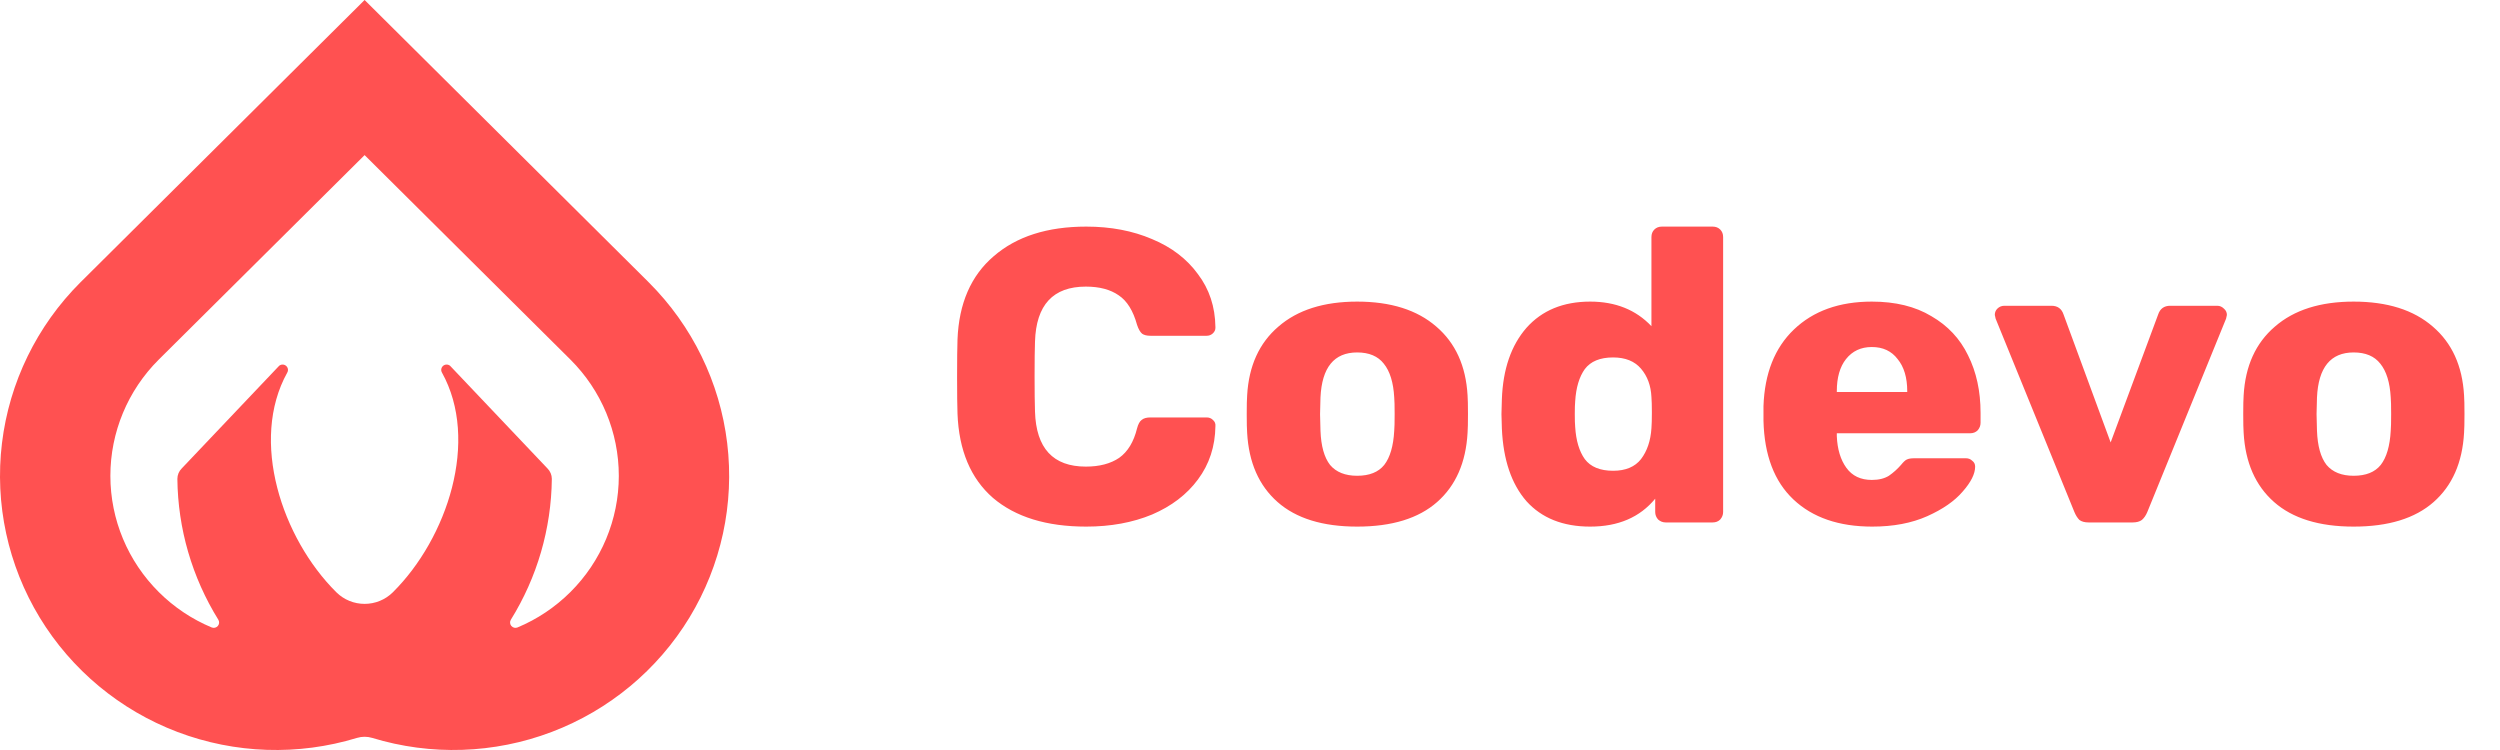
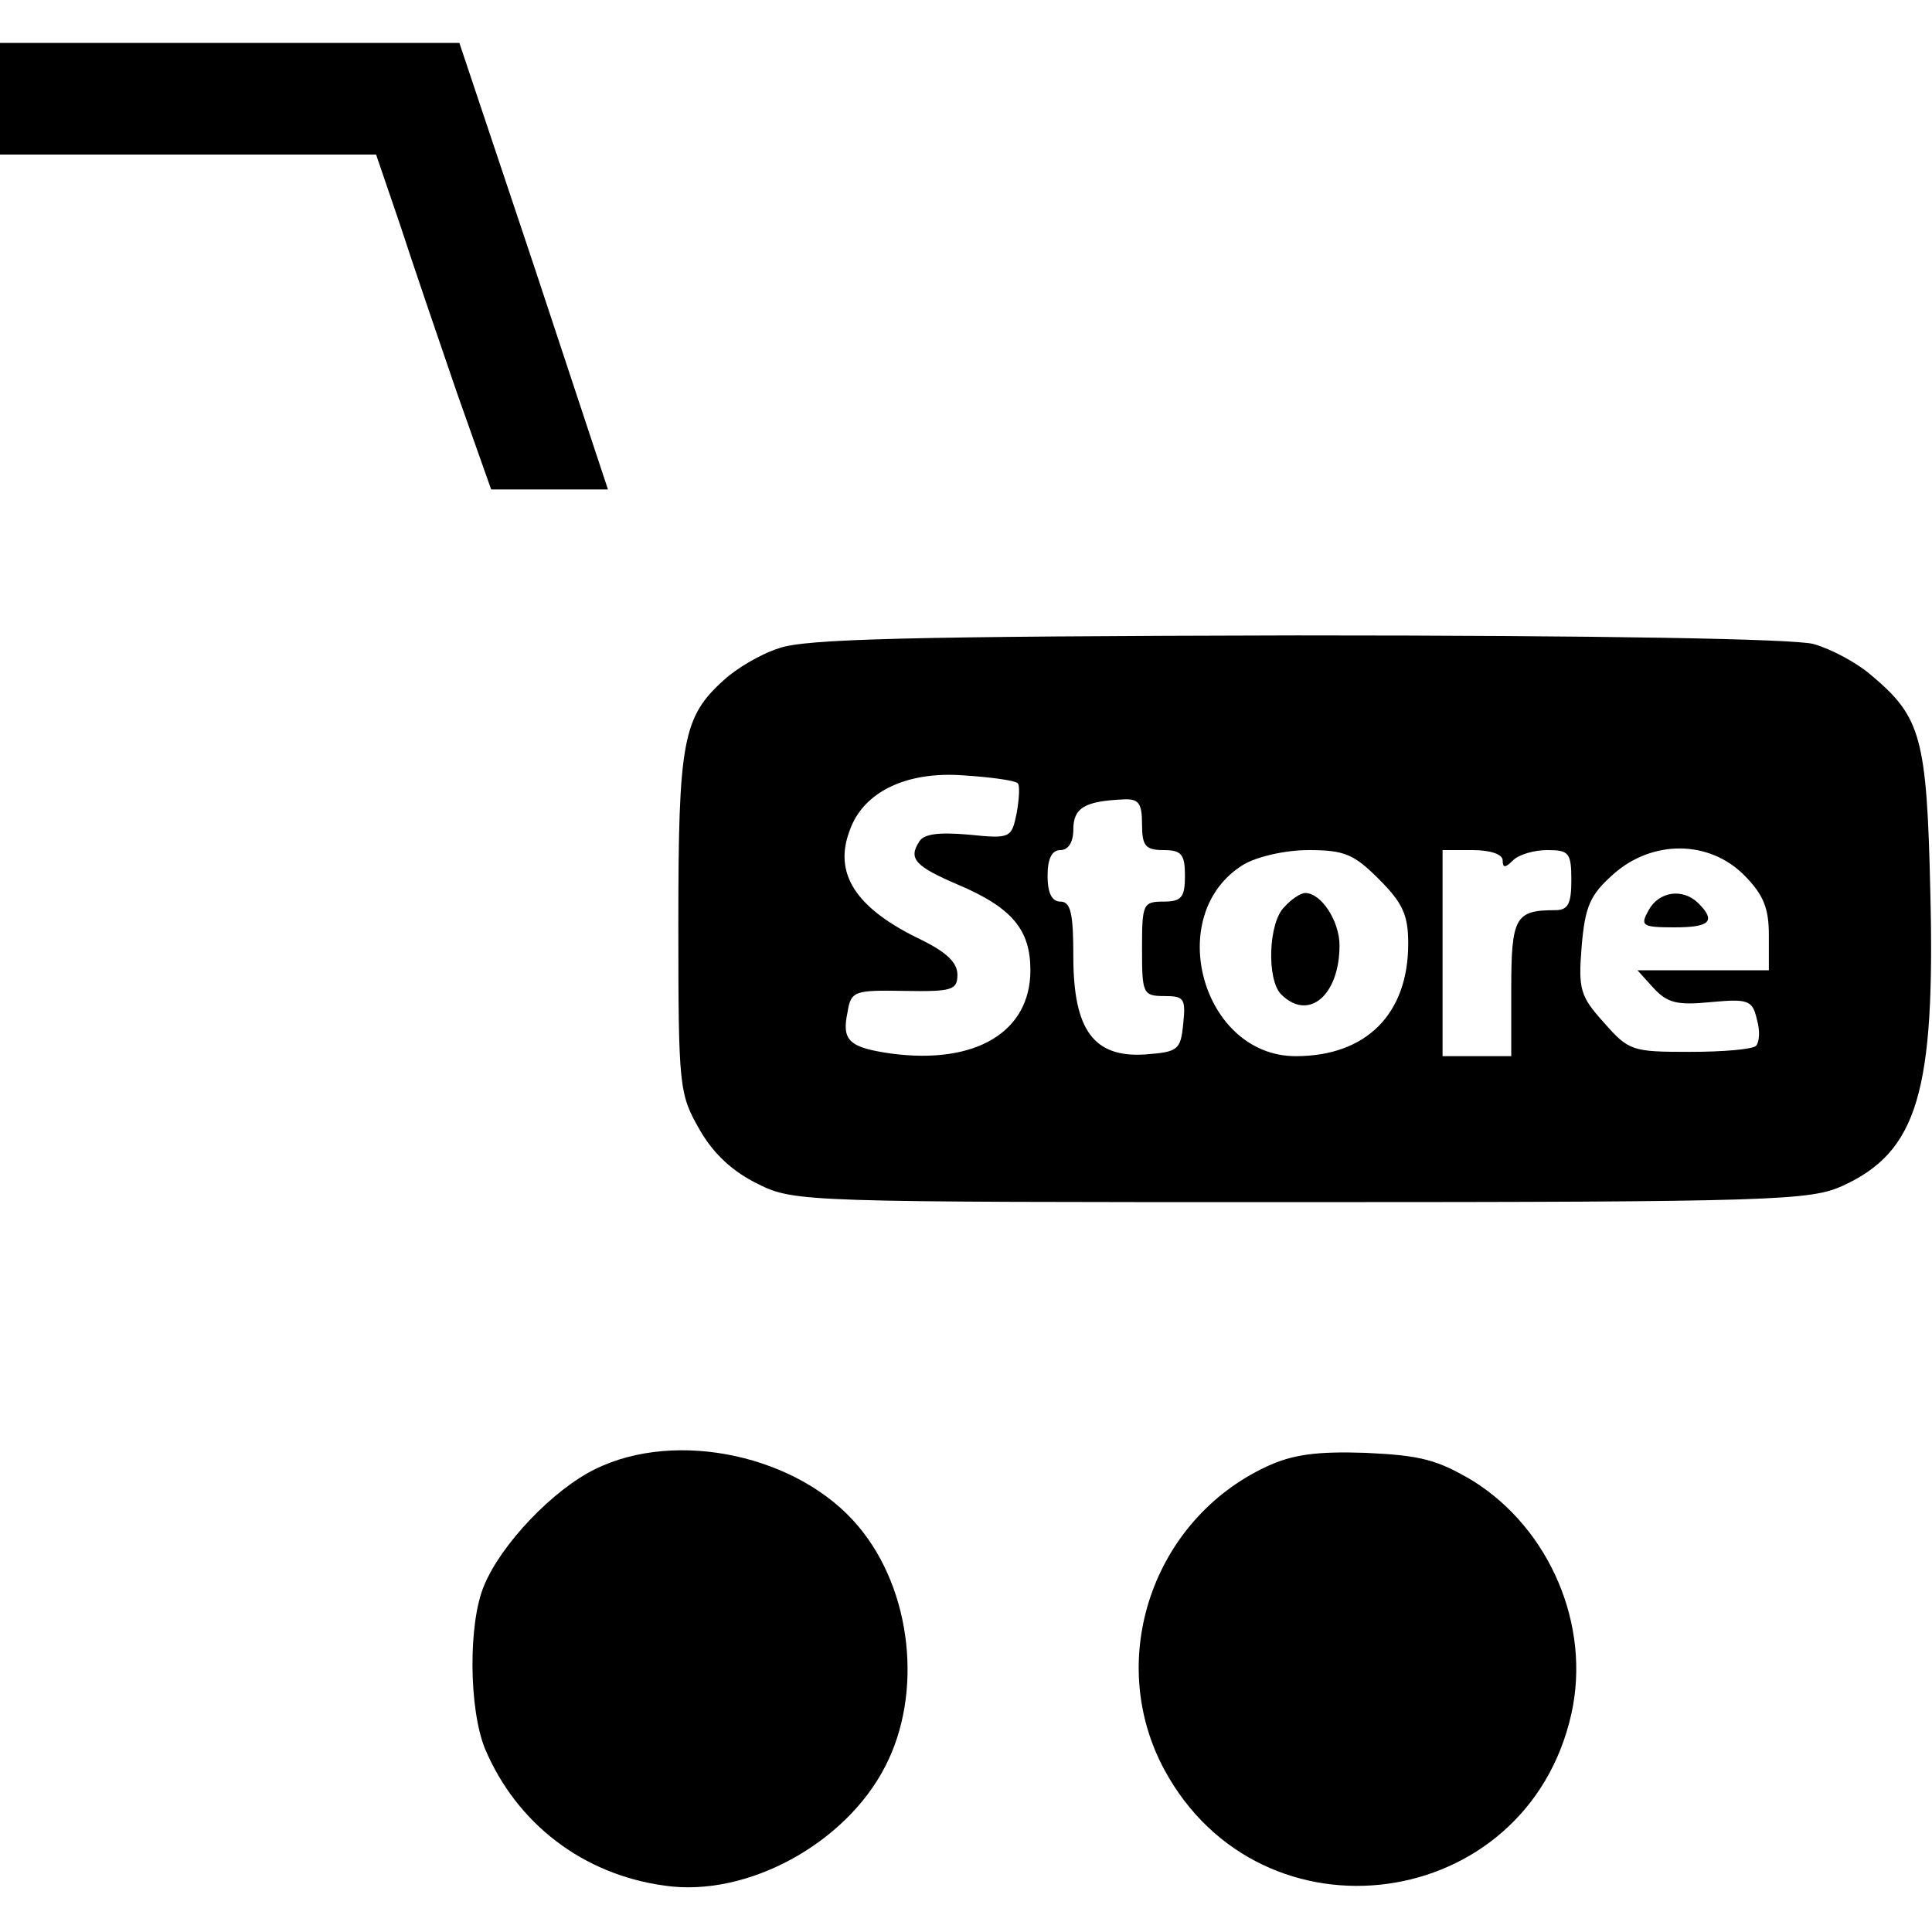
- <svg xmlns="http://www.w3.org/2000/svg" width="120" height="36" viewBox="0 0 120 36" fill="none">
-   <path d="M52.14 25.277C50.233 25.277 48.74 24.817 47.66 23.897C46.593 22.964 46.027 21.617 45.96 19.857C45.947 19.497 45.94 18.91 45.94 18.097C45.94 17.27 45.947 16.67 45.96 16.297C46.027 14.564 46.607 13.23 47.7 12.297C48.793 11.35 50.273 10.877 52.14 10.877C53.313 10.877 54.367 11.077 55.3 11.477C56.233 11.864 56.967 12.424 57.5 13.157C58.047 13.877 58.327 14.724 58.34 15.697V15.737C58.34 15.844 58.293 15.937 58.2 16.017C58.12 16.084 58.027 16.117 57.92 16.117H55.22C55.047 16.117 54.913 16.084 54.82 16.017C54.727 15.937 54.647 15.797 54.58 15.597C54.393 14.917 54.1 14.444 53.7 14.177C53.3 13.897 52.773 13.757 52.12 13.757C50.547 13.757 49.733 14.637 49.68 16.397C49.667 16.757 49.66 17.31 49.66 18.057C49.66 18.804 49.667 19.37 49.68 19.757C49.733 21.517 50.547 22.397 52.12 22.397C52.773 22.397 53.307 22.257 53.72 21.977C54.133 21.684 54.42 21.21 54.58 20.557C54.633 20.357 54.707 20.224 54.8 20.157C54.893 20.077 55.033 20.037 55.22 20.037H57.92C58.04 20.037 58.14 20.077 58.22 20.157C58.313 20.237 58.353 20.337 58.34 20.457C58.327 21.43 58.047 22.284 57.5 23.017C56.967 23.737 56.233 24.297 55.3 24.697C54.367 25.084 53.313 25.277 52.14 25.277ZM65.143 25.277C63.49 25.277 62.216 24.884 61.323 24.097C60.43 23.31 59.943 22.204 59.863 20.777C59.85 20.604 59.843 20.304 59.843 19.877C59.843 19.45 59.85 19.15 59.863 18.977C59.943 17.564 60.443 16.464 61.363 15.677C62.283 14.877 63.543 14.477 65.143 14.477C66.756 14.477 68.023 14.877 68.943 15.677C69.863 16.464 70.363 17.564 70.443 18.977C70.456 19.15 70.463 19.45 70.463 19.877C70.463 20.304 70.456 20.604 70.443 20.777C70.363 22.204 69.876 23.31 68.983 24.097C68.09 24.884 66.81 25.277 65.143 25.277ZM65.143 22.837C65.73 22.837 66.163 22.664 66.443 22.317C66.723 21.957 66.883 21.41 66.923 20.677C66.936 20.544 66.943 20.277 66.943 19.877C66.943 19.477 66.936 19.21 66.923 19.077C66.883 18.357 66.716 17.817 66.423 17.457C66.143 17.097 65.716 16.917 65.143 16.917C64.036 16.917 63.45 17.637 63.383 19.077L63.363 19.877L63.383 20.677C63.41 21.41 63.563 21.957 63.843 22.317C64.136 22.664 64.57 22.837 65.143 22.837ZM76.329 25.277C75.023 25.277 74.003 24.87 73.269 24.057C72.549 23.23 72.156 22.07 72.09 20.577L72.07 19.877L72.09 19.157C72.143 17.717 72.536 16.577 73.269 15.737C74.016 14.897 75.036 14.477 76.329 14.477C77.543 14.477 78.523 14.87 79.269 15.657V11.377C79.269 11.23 79.316 11.11 79.409 11.017C79.503 10.924 79.623 10.877 79.769 10.877H82.21C82.356 10.877 82.476 10.924 82.57 11.017C82.663 11.11 82.71 11.23 82.71 11.377V24.577C82.71 24.71 82.663 24.83 82.57 24.937C82.476 25.03 82.356 25.077 82.21 25.077H79.95C79.816 25.077 79.696 25.03 79.59 24.937C79.496 24.83 79.45 24.71 79.45 24.577V23.937C78.716 24.83 77.676 25.277 76.329 25.277ZM77.43 22.597C78.029 22.597 78.476 22.41 78.769 22.037C79.063 21.65 79.23 21.157 79.269 20.557C79.283 20.384 79.29 20.13 79.29 19.797C79.29 19.477 79.283 19.23 79.269 19.057C79.243 18.51 79.076 18.057 78.769 17.697C78.463 17.337 78.016 17.157 77.43 17.157C76.803 17.157 76.35 17.344 76.07 17.717C75.803 18.09 75.65 18.604 75.609 19.257C75.596 19.39 75.59 19.597 75.59 19.877C75.59 20.157 75.596 20.364 75.609 20.497C75.65 21.15 75.803 21.664 76.07 22.037C76.35 22.41 76.803 22.597 77.43 22.597ZM89.867 25.277C88.267 25.277 87.007 24.844 86.087 23.977C85.167 23.11 84.687 21.85 84.647 20.197V19.497C84.7 17.924 85.187 16.697 86.107 15.817C87.04 14.924 88.287 14.477 89.847 14.477C90.98 14.477 91.933 14.71 92.707 15.177C93.493 15.63 94.08 16.257 94.467 17.057C94.867 17.857 95.067 18.777 95.067 19.817V20.297C95.067 20.43 95.02 20.55 94.927 20.657C94.833 20.75 94.713 20.797 94.567 20.797H88.167V20.937C88.193 21.564 88.347 22.07 88.627 22.457C88.907 22.844 89.313 23.037 89.847 23.037C90.18 23.037 90.453 22.97 90.667 22.837C90.88 22.69 91.073 22.517 91.247 22.317C91.367 22.17 91.46 22.084 91.527 22.057C91.607 22.017 91.727 21.997 91.887 21.997H94.367C94.487 21.997 94.587 22.037 94.667 22.117C94.76 22.184 94.807 22.277 94.807 22.397C94.807 22.744 94.607 23.144 94.207 23.597C93.82 24.05 93.253 24.444 92.507 24.777C91.76 25.11 90.88 25.277 89.867 25.277ZM91.547 18.817V18.777C91.547 18.124 91.393 17.61 91.087 17.237C90.793 16.85 90.38 16.657 89.847 16.657C89.327 16.657 88.913 16.85 88.607 17.237C88.313 17.61 88.167 18.124 88.167 18.777V18.817H91.547ZM100.251 25.077C100.064 25.077 99.918 25.037 99.811 24.957C99.718 24.864 99.638 24.737 99.571 24.577L95.791 15.297L95.751 15.117C95.751 14.997 95.791 14.897 95.871 14.817C95.964 14.724 96.078 14.677 96.211 14.677H98.471C98.764 14.677 98.958 14.817 99.051 15.097L101.311 21.237L103.591 15.097C103.684 14.817 103.878 14.677 104.171 14.677H106.431C106.551 14.677 106.658 14.724 106.751 14.817C106.844 14.897 106.891 14.997 106.891 15.117L106.851 15.297L103.071 24.577C103.004 24.737 102.918 24.864 102.811 24.957C102.704 25.037 102.558 25.077 102.371 25.077H100.251ZM112.975 25.277C111.322 25.277 110.048 24.884 109.155 24.097C108.262 23.31 107.775 22.204 107.695 20.777C107.682 20.604 107.675 20.304 107.675 19.877C107.675 19.45 107.682 19.15 107.695 18.977C107.775 17.564 108.275 16.464 109.195 15.677C110.115 14.877 111.375 14.477 112.975 14.477C114.588 14.477 115.855 14.877 116.775 15.677C117.695 16.464 118.195 17.564 118.275 18.977C118.288 19.15 118.295 19.45 118.295 19.877C118.295 20.304 118.288 20.604 118.275 20.777C118.195 22.204 117.708 23.31 116.815 24.097C115.922 24.884 114.642 25.277 112.975 25.277ZM112.975 22.837C113.562 22.837 113.995 22.664 114.275 22.317C114.555 21.957 114.715 21.41 114.755 20.677C114.768 20.544 114.775 20.277 114.775 19.877C114.775 19.477 114.768 19.21 114.755 19.077C114.715 18.357 114.548 17.817 114.255 17.457C113.975 17.097 113.548 16.917 112.975 16.917C111.868 16.917 111.282 17.637 111.215 19.077L111.195 19.877L111.215 20.677C111.242 21.41 111.395 21.957 111.675 22.317C111.968 22.664 112.402 22.837 112.975 22.837Z" fill="#FF5151" />
-   <path d="M31.147 13.56L31.125 13.539C31.124 13.537 31.122 13.536 31.122 13.534L17.501 0L3.88 13.534C3.878 13.535 3.876 13.538 3.876 13.538L3.853 13.56C1.771 15.641 0.448 18.354 0.095 21.268C-0.258 24.182 0.38 27.129 1.906 29.642C3.433 32.154 5.761 34.088 8.521 35.135C11.28 36.181 14.313 36.282 17.136 35.419C17.373 35.347 17.628 35.347 17.865 35.419C20.688 36.281 23.721 36.181 26.48 35.134C29.239 34.087 31.567 32.154 33.094 29.642C34.62 27.129 35.258 24.182 34.905 21.268C34.553 18.354 33.23 15.641 31.147 13.56ZM8.723 22.485C8.657 22.551 8.604 22.629 8.568 22.715C8.533 22.801 8.514 22.893 8.514 22.986C8.538 25.375 9.218 27.712 10.479 29.745C10.508 29.791 10.521 29.845 10.517 29.899C10.513 29.953 10.492 30.005 10.457 30.046C10.421 30.087 10.374 30.117 10.321 30.13C10.268 30.142 10.212 30.139 10.162 30.118C9.213 29.722 8.352 29.145 7.625 28.422C6.136 26.942 5.299 24.936 5.298 22.844C5.297 20.752 6.131 18.744 7.618 17.263L17.501 7.445L27.383 17.263C28.87 18.744 29.704 20.751 29.703 22.844C29.702 24.936 28.865 26.942 27.376 28.422C26.649 29.145 25.788 29.722 24.84 30.118C24.789 30.139 24.733 30.142 24.68 30.13C24.627 30.117 24.58 30.087 24.544 30.046C24.509 30.005 24.488 29.953 24.484 29.899C24.48 29.845 24.493 29.791 24.522 29.745C25.784 27.712 26.463 25.375 26.488 22.986C26.488 22.893 26.469 22.801 26.433 22.715C26.397 22.628 26.344 22.55 26.278 22.485L21.604 17.558C21.557 17.52 21.498 17.499 21.438 17.499C21.377 17.499 21.319 17.52 21.272 17.558C21.226 17.597 21.194 17.651 21.183 17.71C21.172 17.769 21.183 17.83 21.213 17.882C23.028 21.146 21.467 25.835 18.864 28.422L18.85 28.436C18.491 28.789 18.006 28.987 17.5 28.986C16.995 28.986 16.51 28.788 16.151 28.435L16.138 28.422C13.534 25.835 11.974 21.147 13.789 17.883C13.819 17.831 13.83 17.77 13.819 17.71C13.808 17.651 13.776 17.598 13.73 17.559C13.683 17.52 13.625 17.499 13.564 17.499C13.504 17.499 13.445 17.52 13.398 17.559L8.723 22.485Z" fill="#FF5151" />
+ <svg xmlns="http://www.w3.org/2000/svg" version="1.0" width="225pt" height="225pt" viewBox="0 0 225 225" preserveAspectRatio="xMidYMid meet">
+   <g transform="translate(0,225) scale(0.1,-0.1)" fill="#000000" stroke="none">
+     <path d="M0 2135 l0 -65 219 0 219 0 28 -82 c15 -46 45 -134 66 -195 l40 -113 68 0 68 0 -86 260 -87 260 -267 0 -268 0 0 -65z" />
+     <path d="M907 1495 c-22 -7 -50 -24 -64 -37 -48 -43 -53 -72 -53 -284 0 -192 1 -198 25 -240 16 -28 39 -49 68 -63 42 -21 55 -21 633 -21 553 0 592 2 630 19 87 40 108 109 102 344 -4 178 -11 202 -68 250 -17 15 -47 31 -68 37 -23 6 -243 10 -602 10 -452 -1 -573 -4 -603 -15z m278 -157 c3 -2 2 -18 -1 -35 -6 -29 -7 -30 -56 -25 -35 3 -53 1 -58 -9 -12 -19 -4 -28 45 -49 64 -27 85 -53 85 -100 0 -72 -64 -110 -162 -97 -49 7 -58 15 -51 48 4 25 8 26 66 25 56 -1 62 1 62 19 0 14 -13 26 -41 40 -78 37 -104 78 -84 129 16 44 66 68 132 63 32 -2 60 -6 63 -9z m145 -48 c0 -25 4 -30 25 -30 21 0 25 -5 25 -30 0 -25 -4 -30 -25 -30 -24 0 -25 -3 -25 -55 0 -52 1 -55 26 -55 23 0 25 -3 22 -32 -3 -31 -6 -33 -44 -36 -60 -4 -84 28 -84 114 0 50 -3 64 -15 64 -10 0 -15 10 -15 30 0 20 5 30 15 30 9 0 15 9 15 24 0 25 13 33 58 35 18 1 22 -4 22 -29z m276 -64 c28 -28 34 -42 34 -75 0 -82 -49 -131 -131 -131 -109 0 -155 165 -61 223 15 9 48 17 76 17 42 0 53 -5 82 -34z m144 22 c0 -9 3 -9 12 0 7 7 25 12 40 12 25 0 28 -3 28 -35 0 -28 -4 -35 -19 -35 -46 0 -51 -8 -51 -91 l0 -79 -40 0 -40 0 0 120 0 120 35 0 c21 0 35 -5 35 -12z m281 -17 c23 -23 29 -39 29 -70 l0 -41 -77 0 -76 0 19 -21 c16 -17 27 -20 67 -16 43 4 48 2 53 -20 4 -13 3 -27 -1 -31 -4 -4 -38 -7 -77 -7 -67 0 -71 1 -100 34 -28 31 -30 39 -26 89 4 47 10 60 37 84 45 40 111 40 152 -1z" />
+     <path d="M1496 1194 c-19 -18 -21 -85 -4 -102 32 -32 68 -1 68 57 0 28 -21 61 -40 61 -5 0 -16 -7 -24 -16z" />
+     <path d="M1920 1190 c-10 -18 -8 -20 30 -20 41 0 49 7 28 28 -18 18 -46 14 -58 -8z" />
+     <path d="M693 539 c-49 -24 -109 -87 -129 -135 -19 -44 -18 -145 1 -191 37 -87 114 -146 209 -159 96 -14 211 49 257 139 44 85 31 205 -31 279 -69 83 -212 114 -307 67z" />
+     <path d="M1475 542 c-133 -62 -188 -225 -119 -353 113 -209 422 -167 474 65 23 103 -25 215 -114 271 -42 25 -61 30 -125 33 -58 2 -86 -2 -116 -16z" />
+   </g>
</svg>
